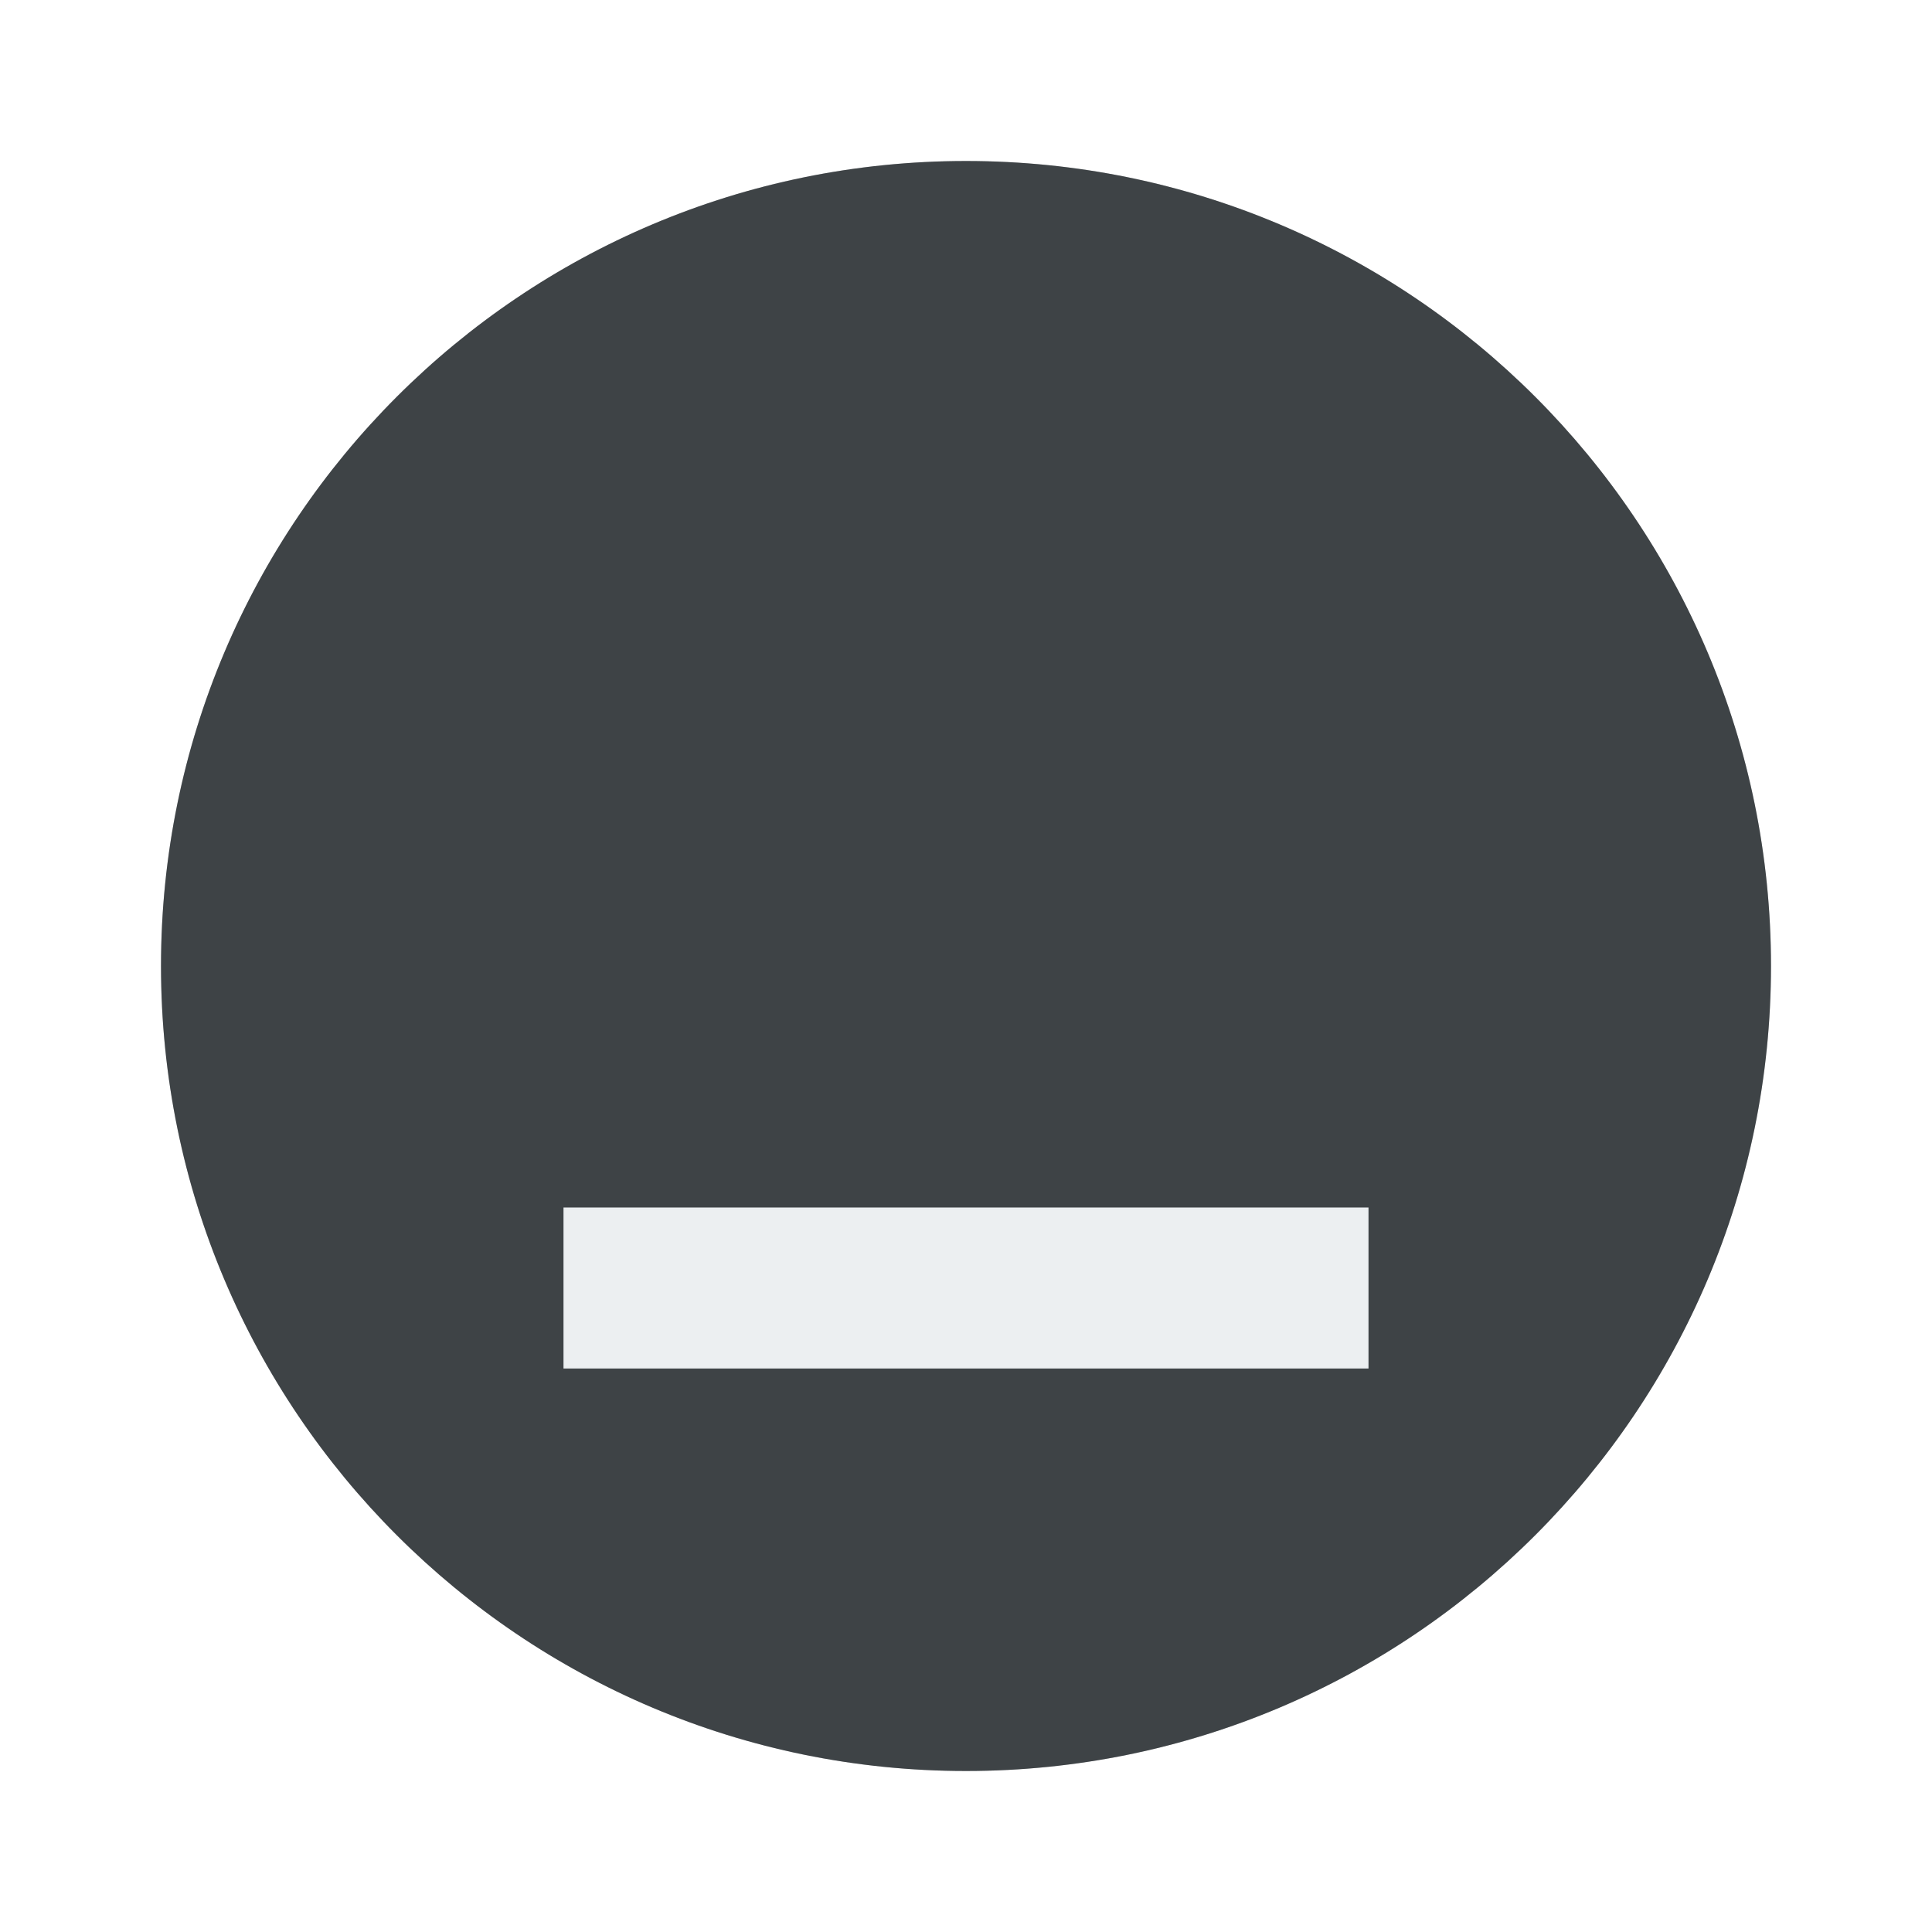
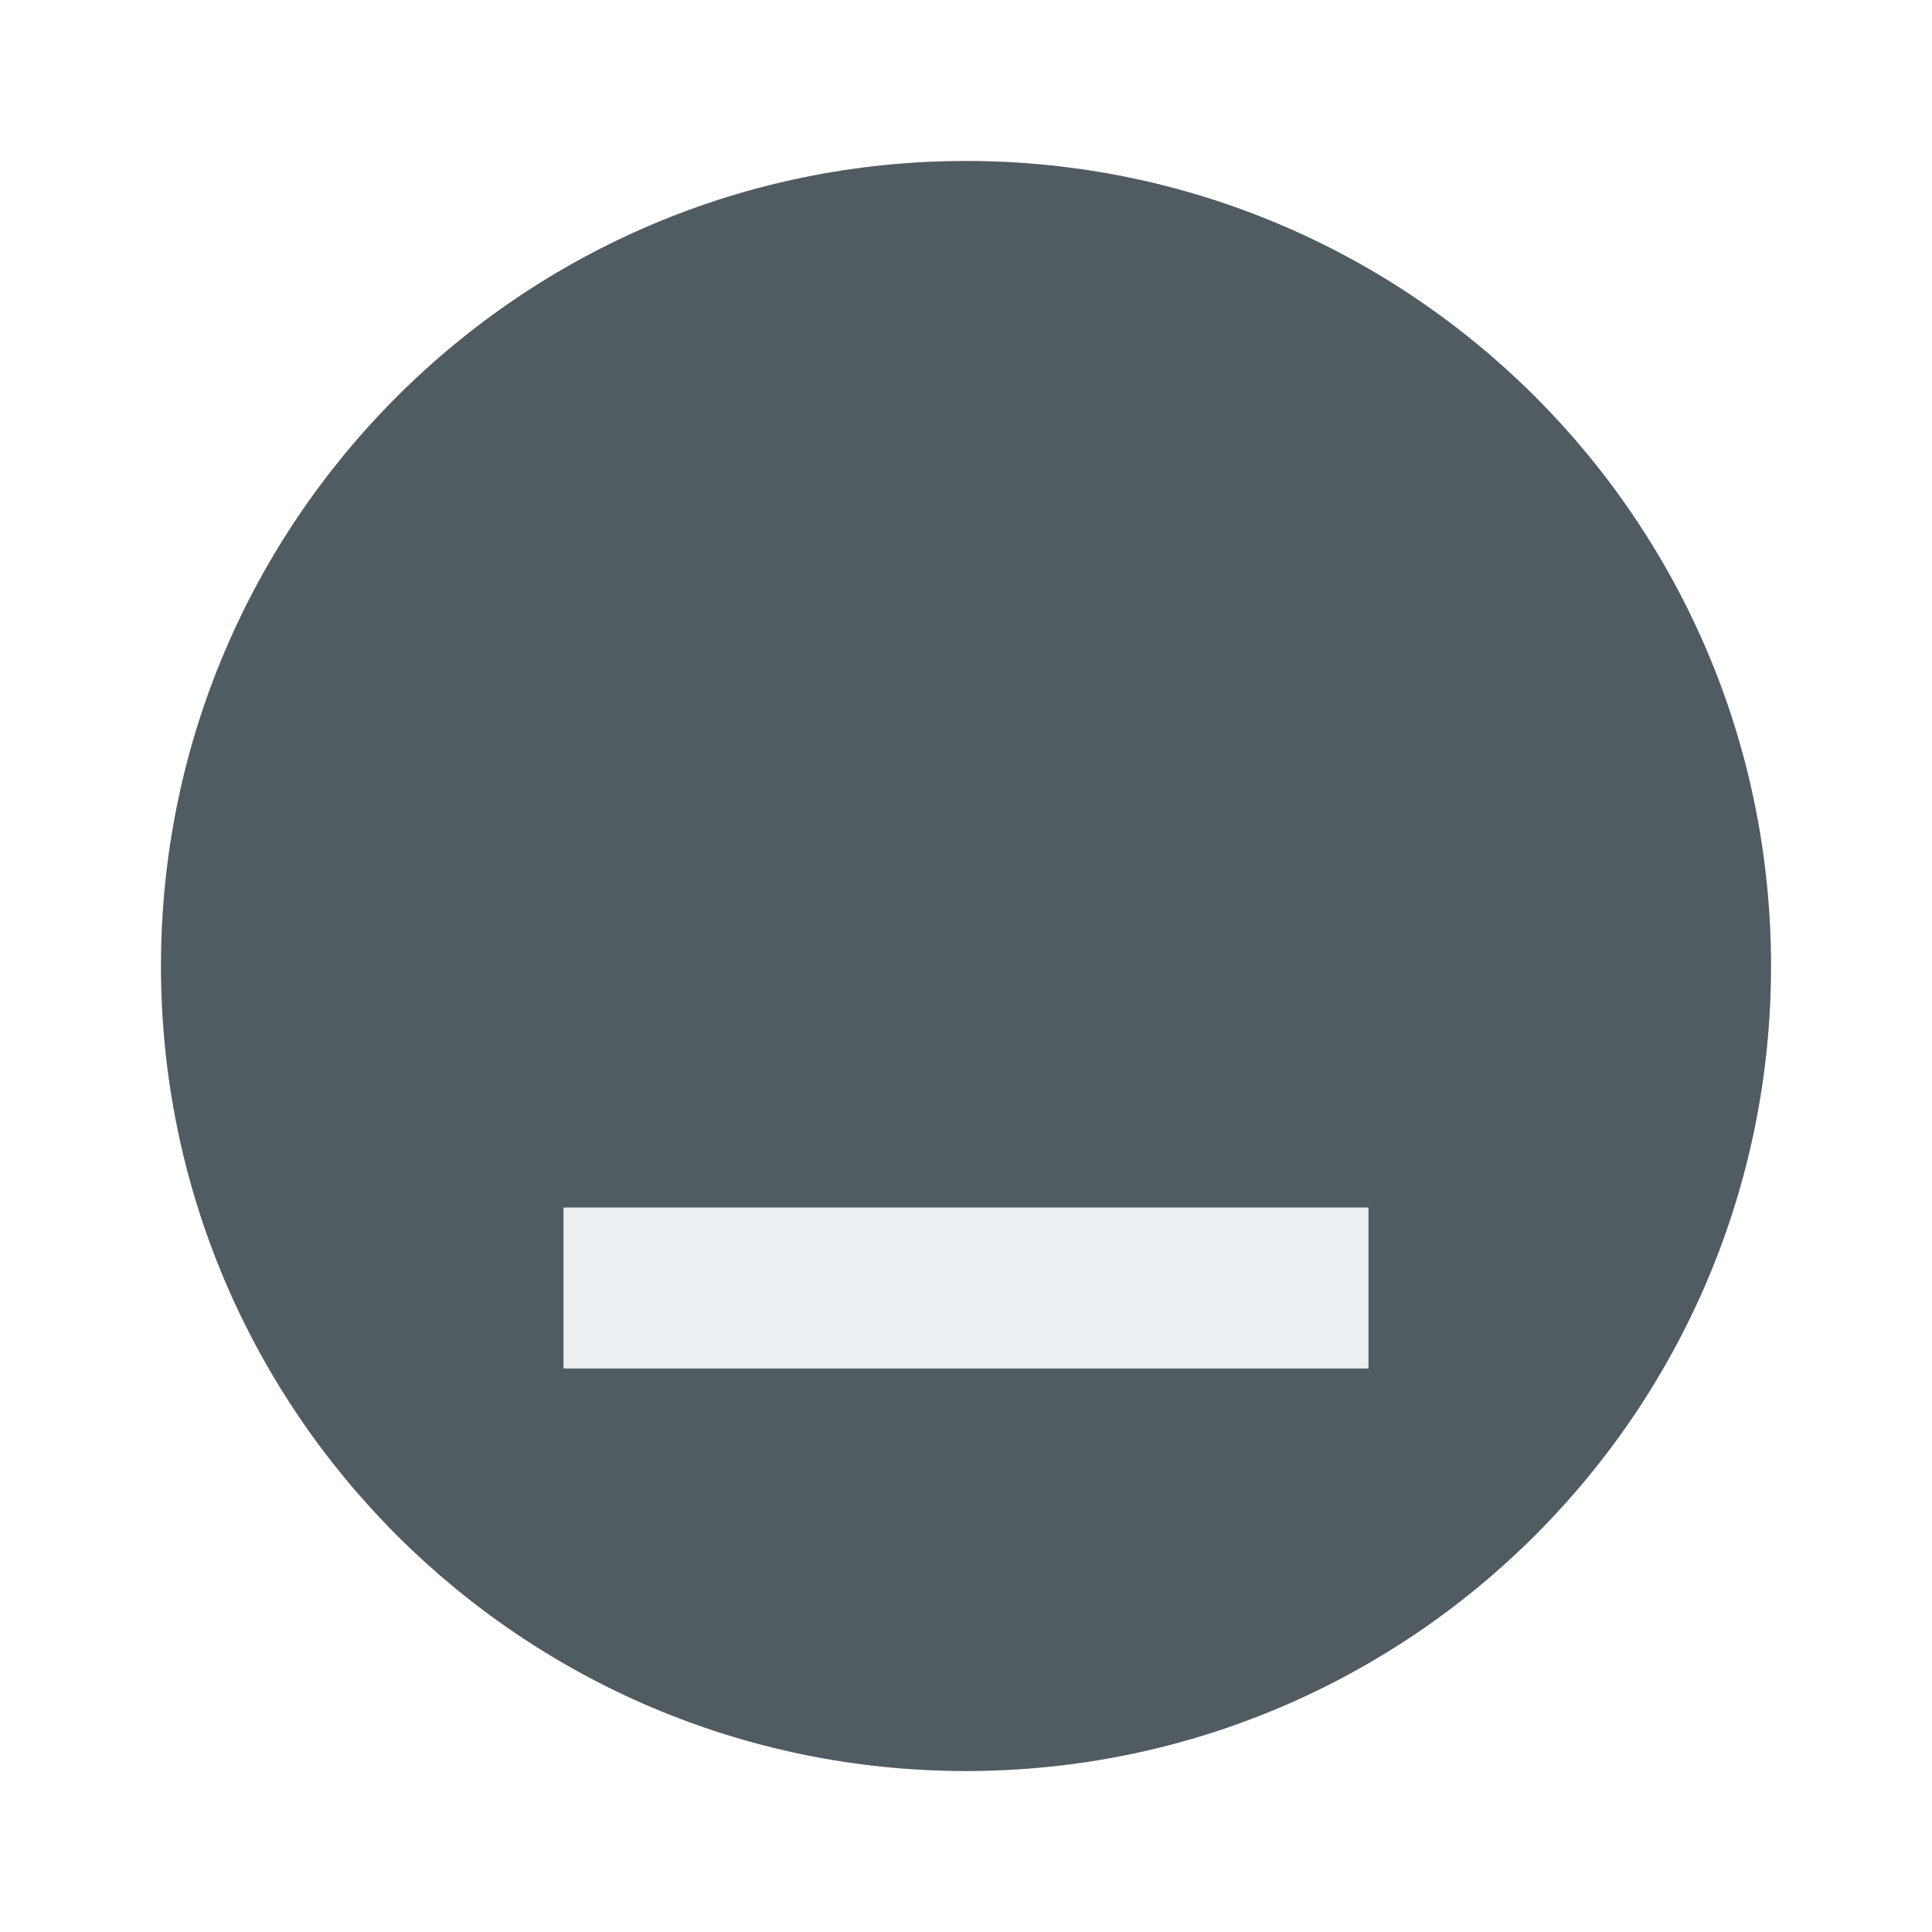
<svg xmlns="http://www.w3.org/2000/svg" width="24" height="24" viewBox="0 0 24 24" id="svg4747" version="1.1">
  <defs id="defs4749" />
  <g id="layer1" transform="translate(0,-1028.362)">
-     <circle style="opacity:1;fill:#13191c;fill-opacity:1;fill-rule:evenodd;stroke:none;stroke-width:2;stroke-linecap:butt;stroke-linejoin:round;stroke-miterlimit:4;stroke-dasharray:none;stroke-dashoffset:478.437;stroke-opacity:1" id="path4134" cx="12" cy="1040.362" r="10" />
+     <circle style="opacity:1;fill:#2a373e;fill-opacity:1;fill-rule:evenodd;stroke:none;stroke-width:2;stroke-linecap:butt;stroke-linejoin:round;stroke-miterlimit:4;stroke-dasharray:none;stroke-dashoffset:478.437;stroke-opacity:1" id="path4134" cx="12" cy="1040.362" r="10" />
    <circle style="opacity:1;fill:#eceff1;fill-opacity:0.2;fill-rule:evenodd;stroke:none;stroke-width:9.605;stroke-linecap:butt;stroke-linejoin:round;stroke-miterlimit:4;stroke-dasharray:none;stroke-dashoffset:478.437;stroke-opacity:0.75" id="path5326" cx="12" cy="1040.362" r="10" />
    <rect style="opacity:1;fill:#eceff1;fill-opacity:1;fill-rule:evenodd;stroke:none;stroke-width:0;stroke-linecap:square;stroke-linejoin:round;stroke-miterlimit:4;stroke-dasharray:none;stroke-dashoffset:478.437;stroke-opacity:0.4" id="rect4737-7" width="10" height="2" x="7" y="1043.362" />
  </g>
</svg>
